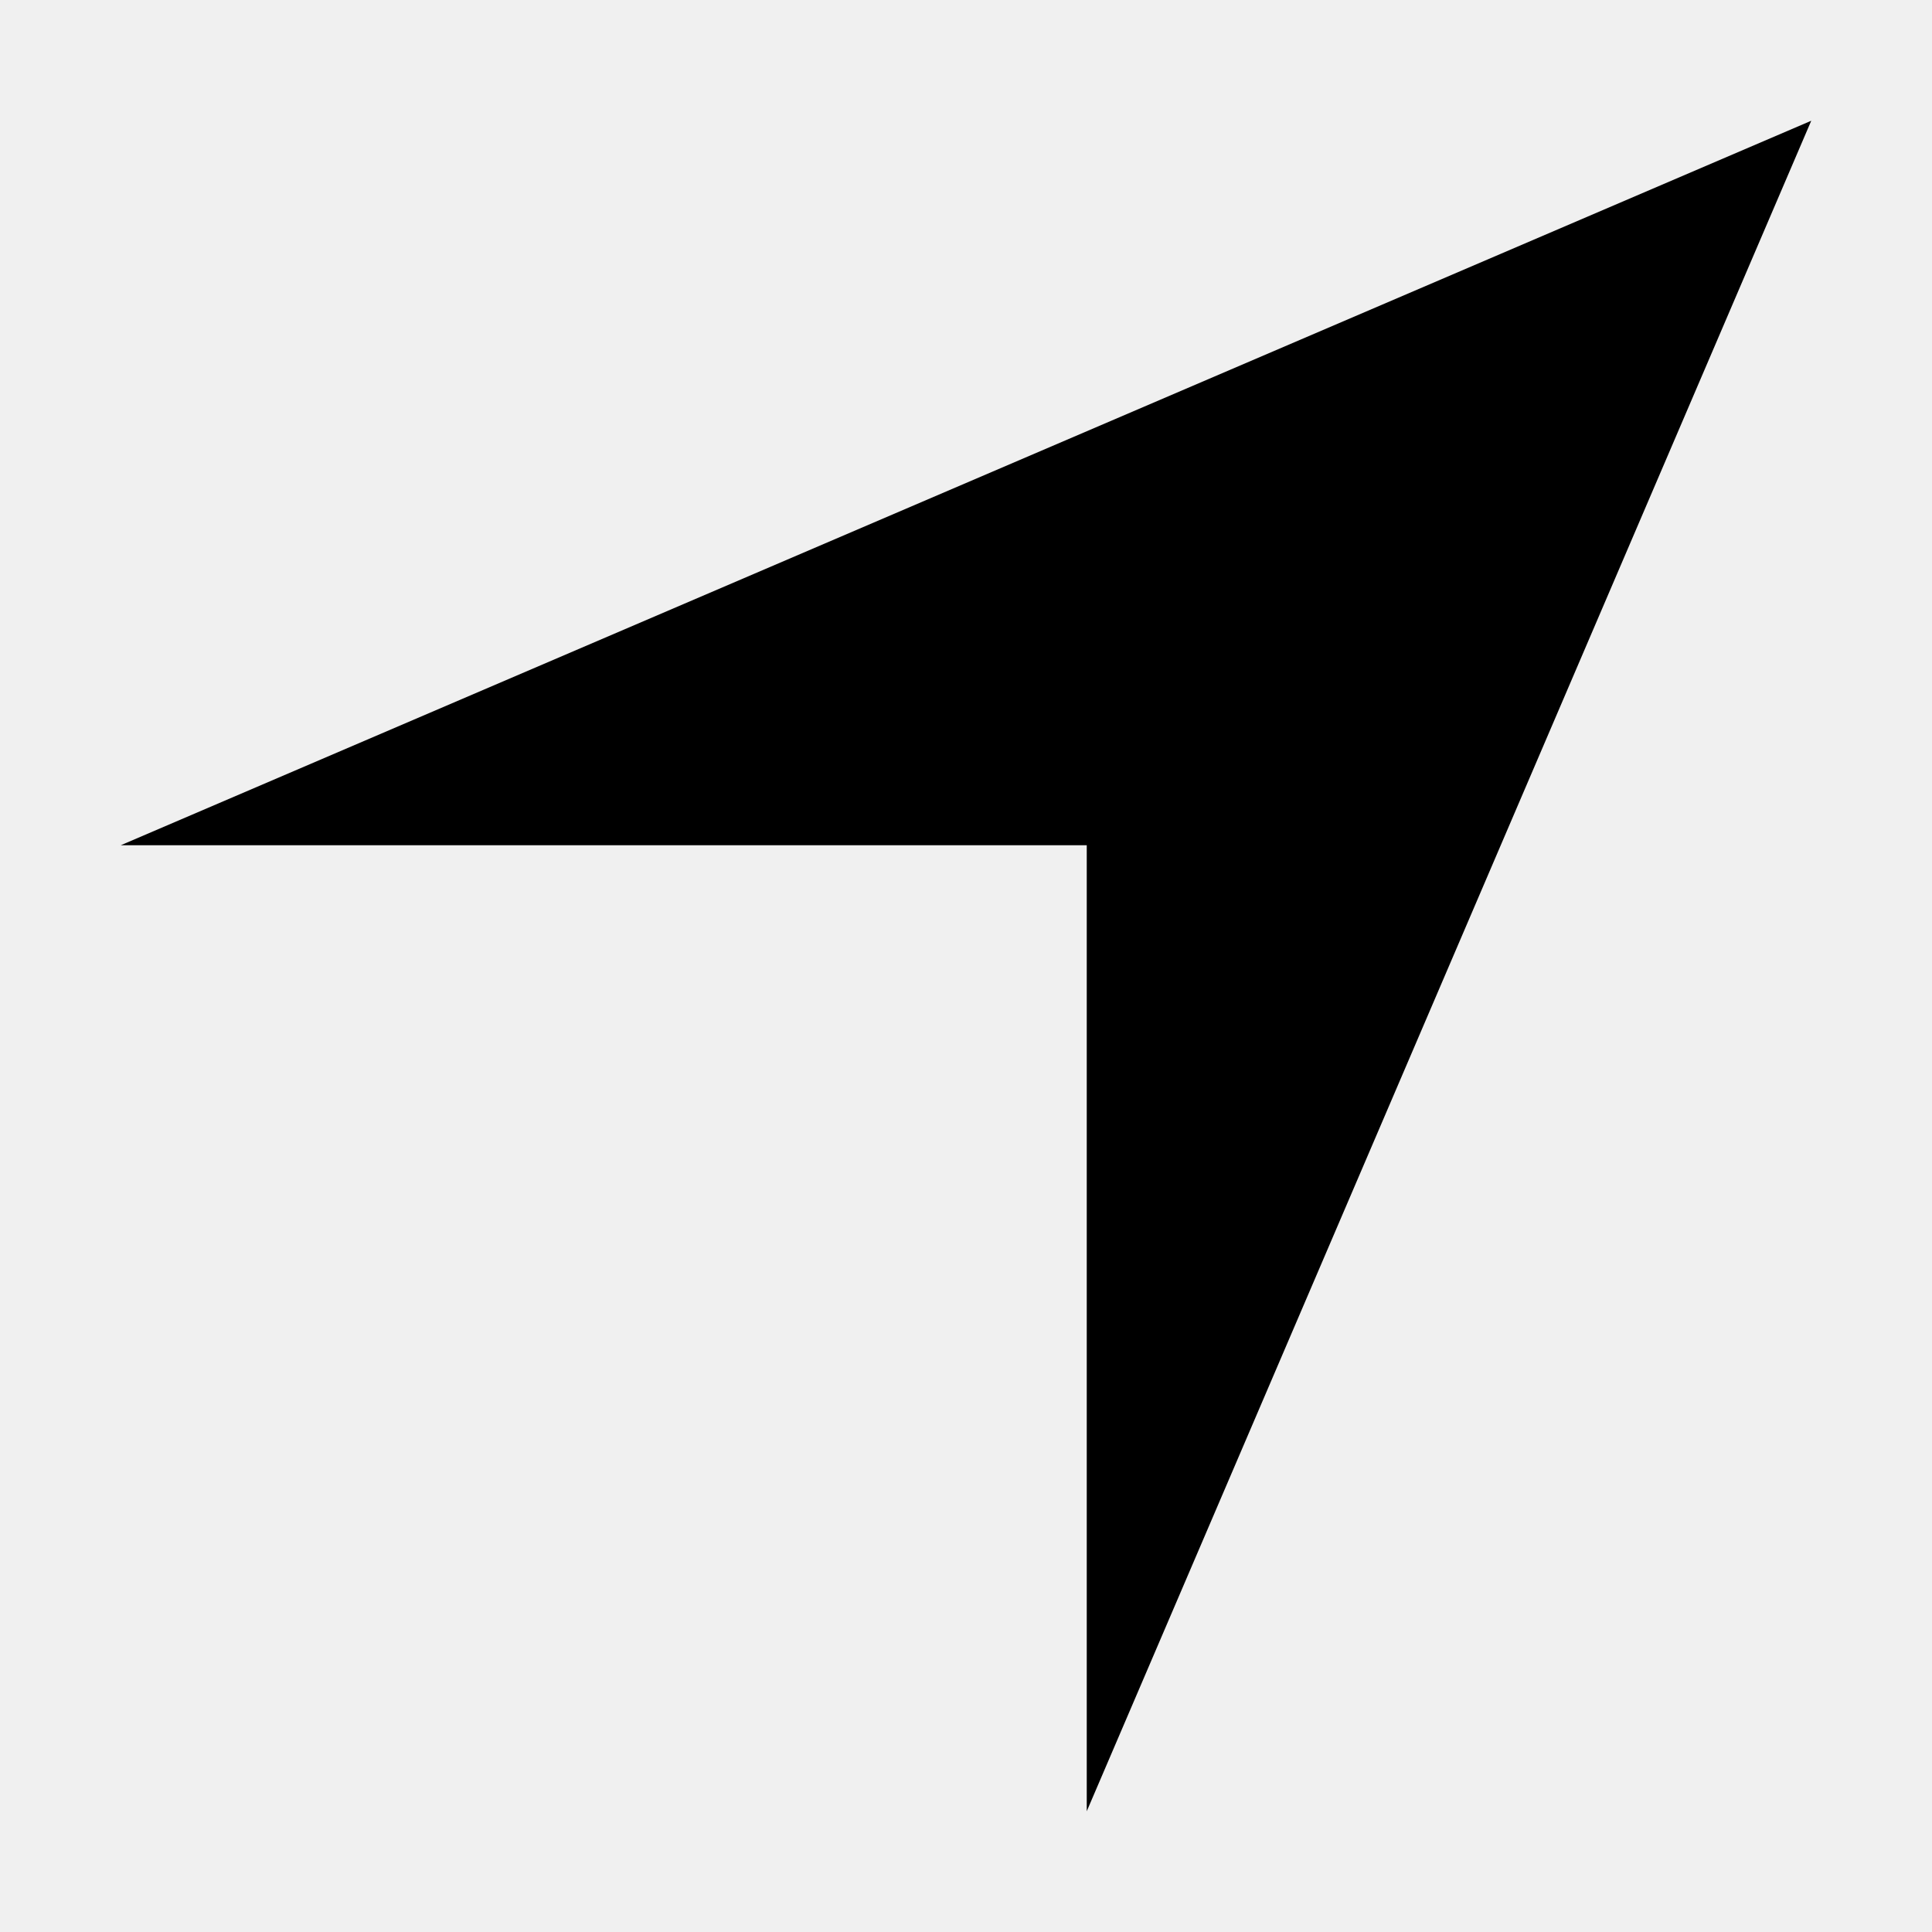
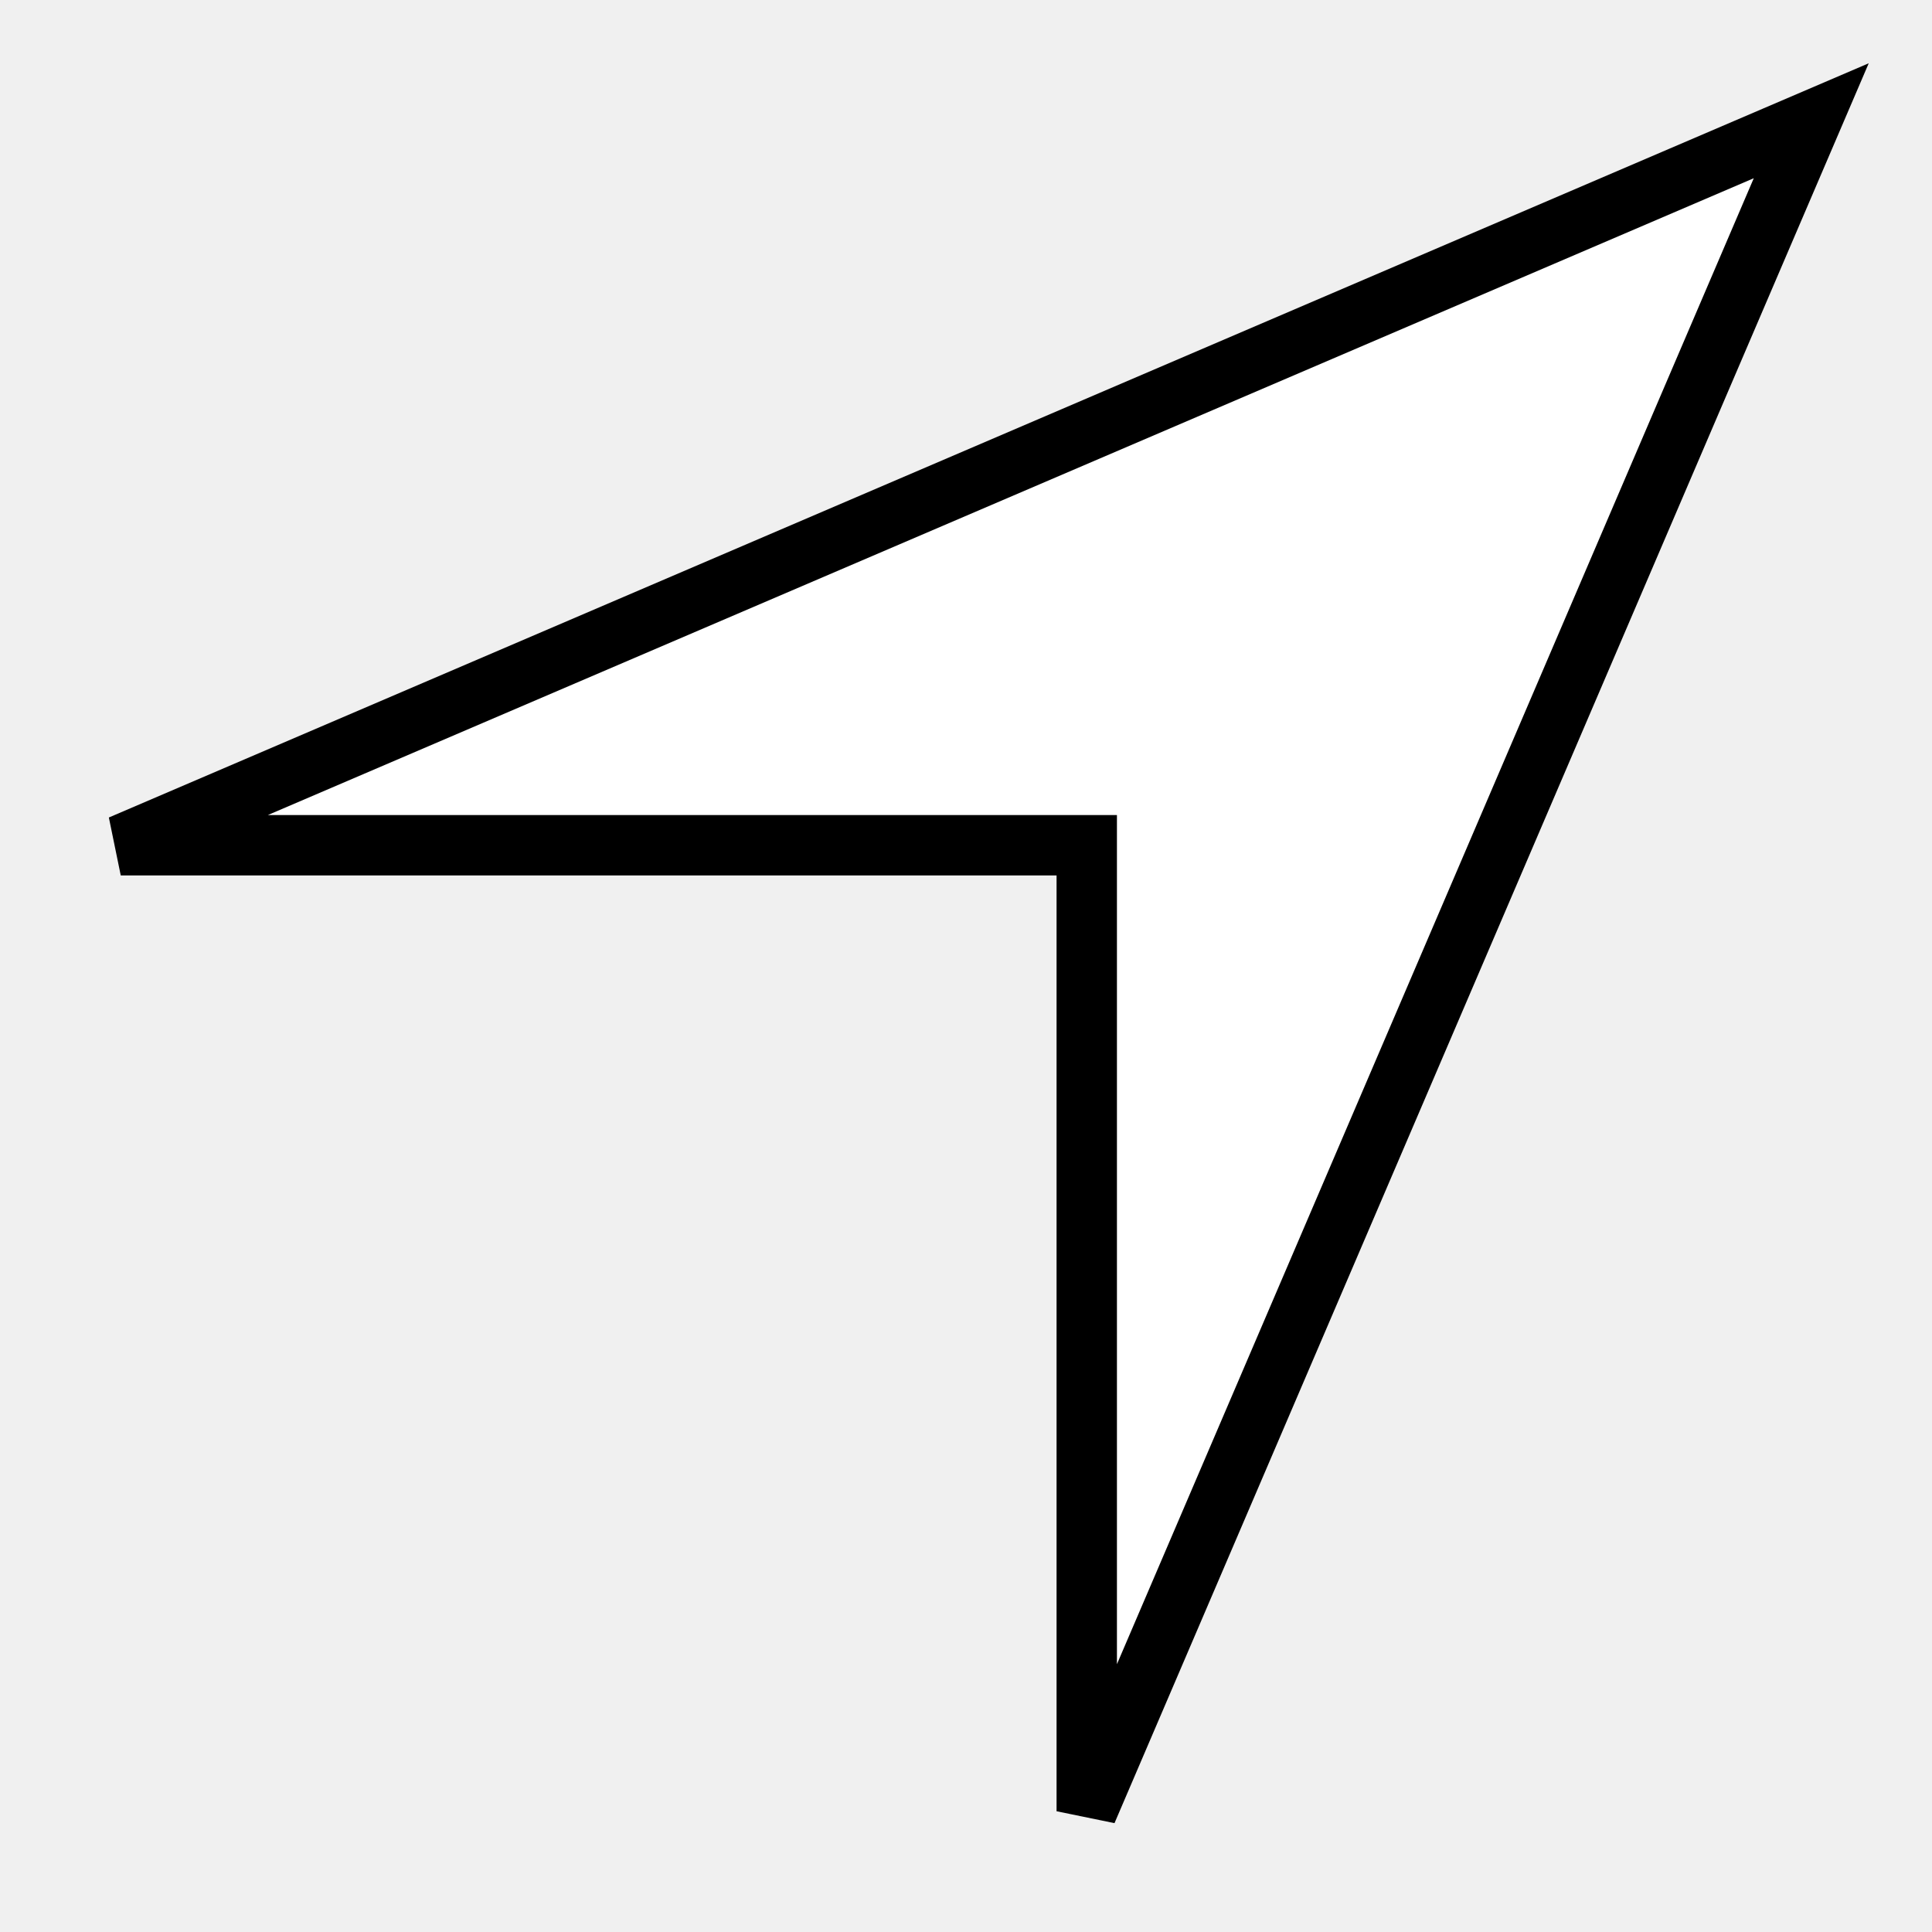
- <svg xmlns="http://www.w3.org/2000/svg" version="1.1" id="Layer_1" x="0px" y="0px" width="512px" height="512px" viewBox="0 0 512 512" style="enable-background:new 0 0 512 512;" xml:space="preserve">
+ <svg xmlns="http://www.w3.org/2000/svg" version="1.1" id="Layer_1" x="0px" y="0px" width="24px" height="24px" viewBox="0 0 512 512" style="enable-background:new 0 0 512 512;" xml:space="preserve" fill="white" stroke="black" stroke-width="16">
  <polygon points="480,32 32,224 288,224 288,480 " />
</svg>
